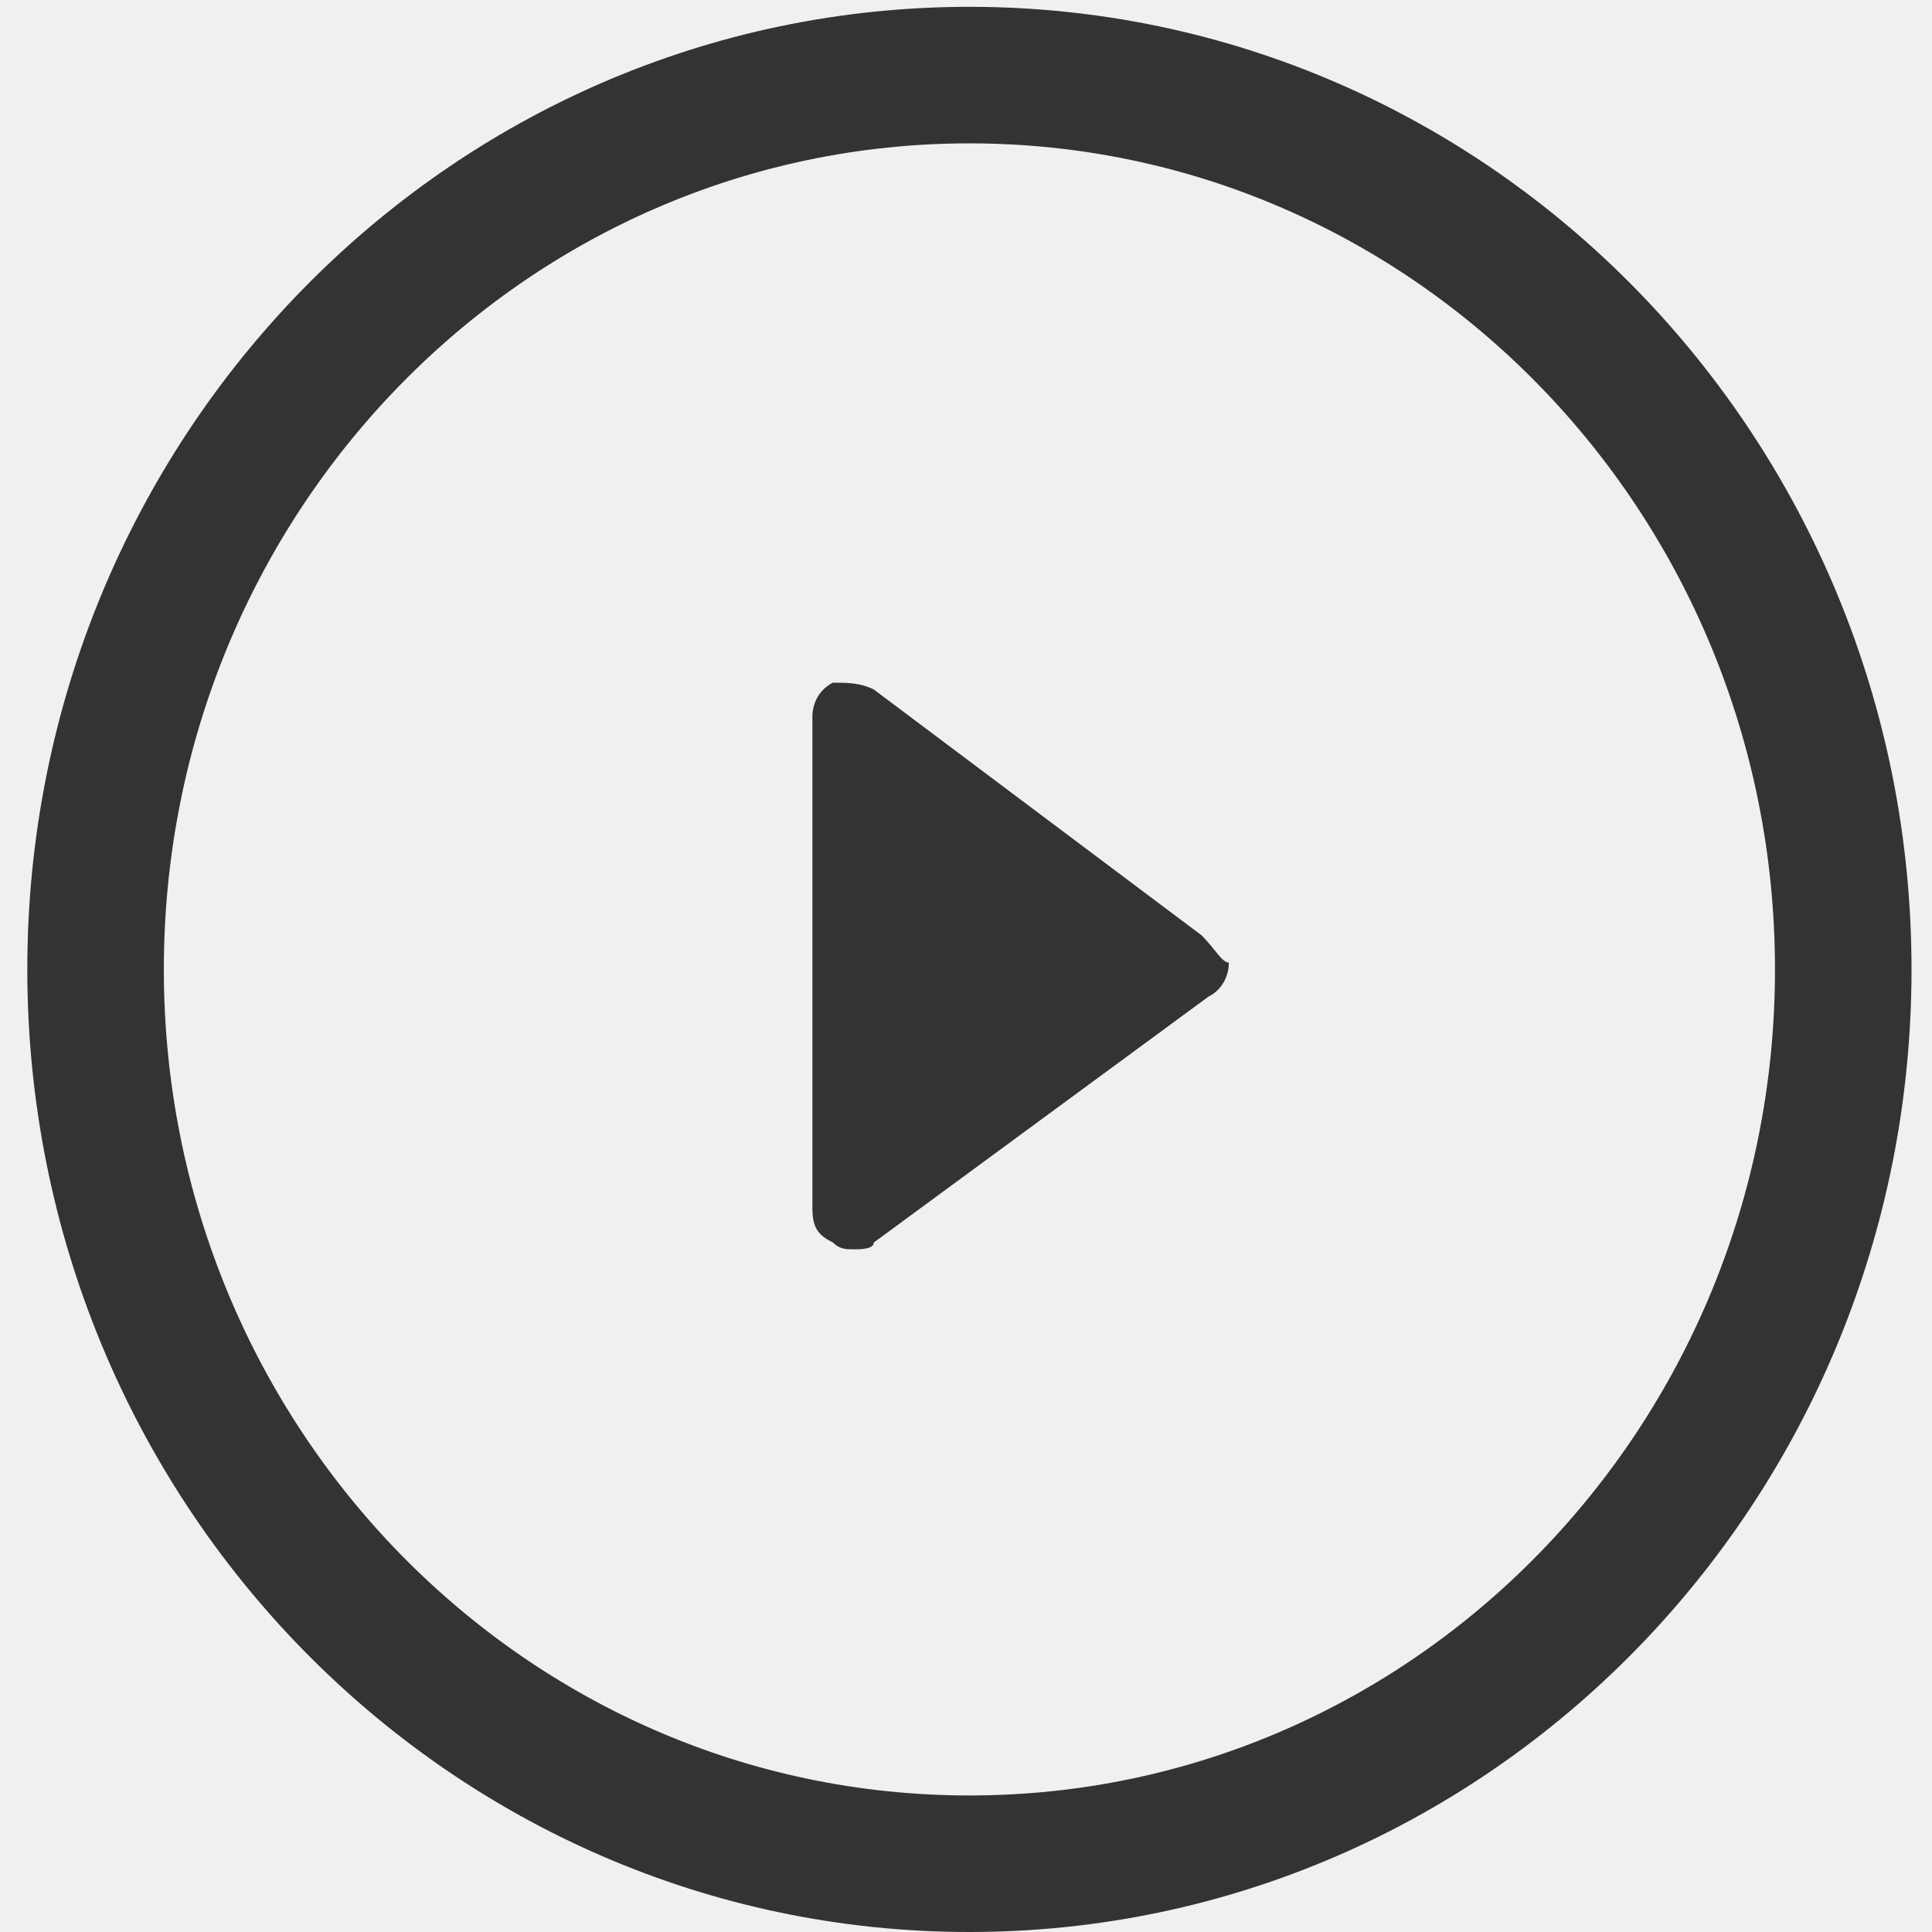
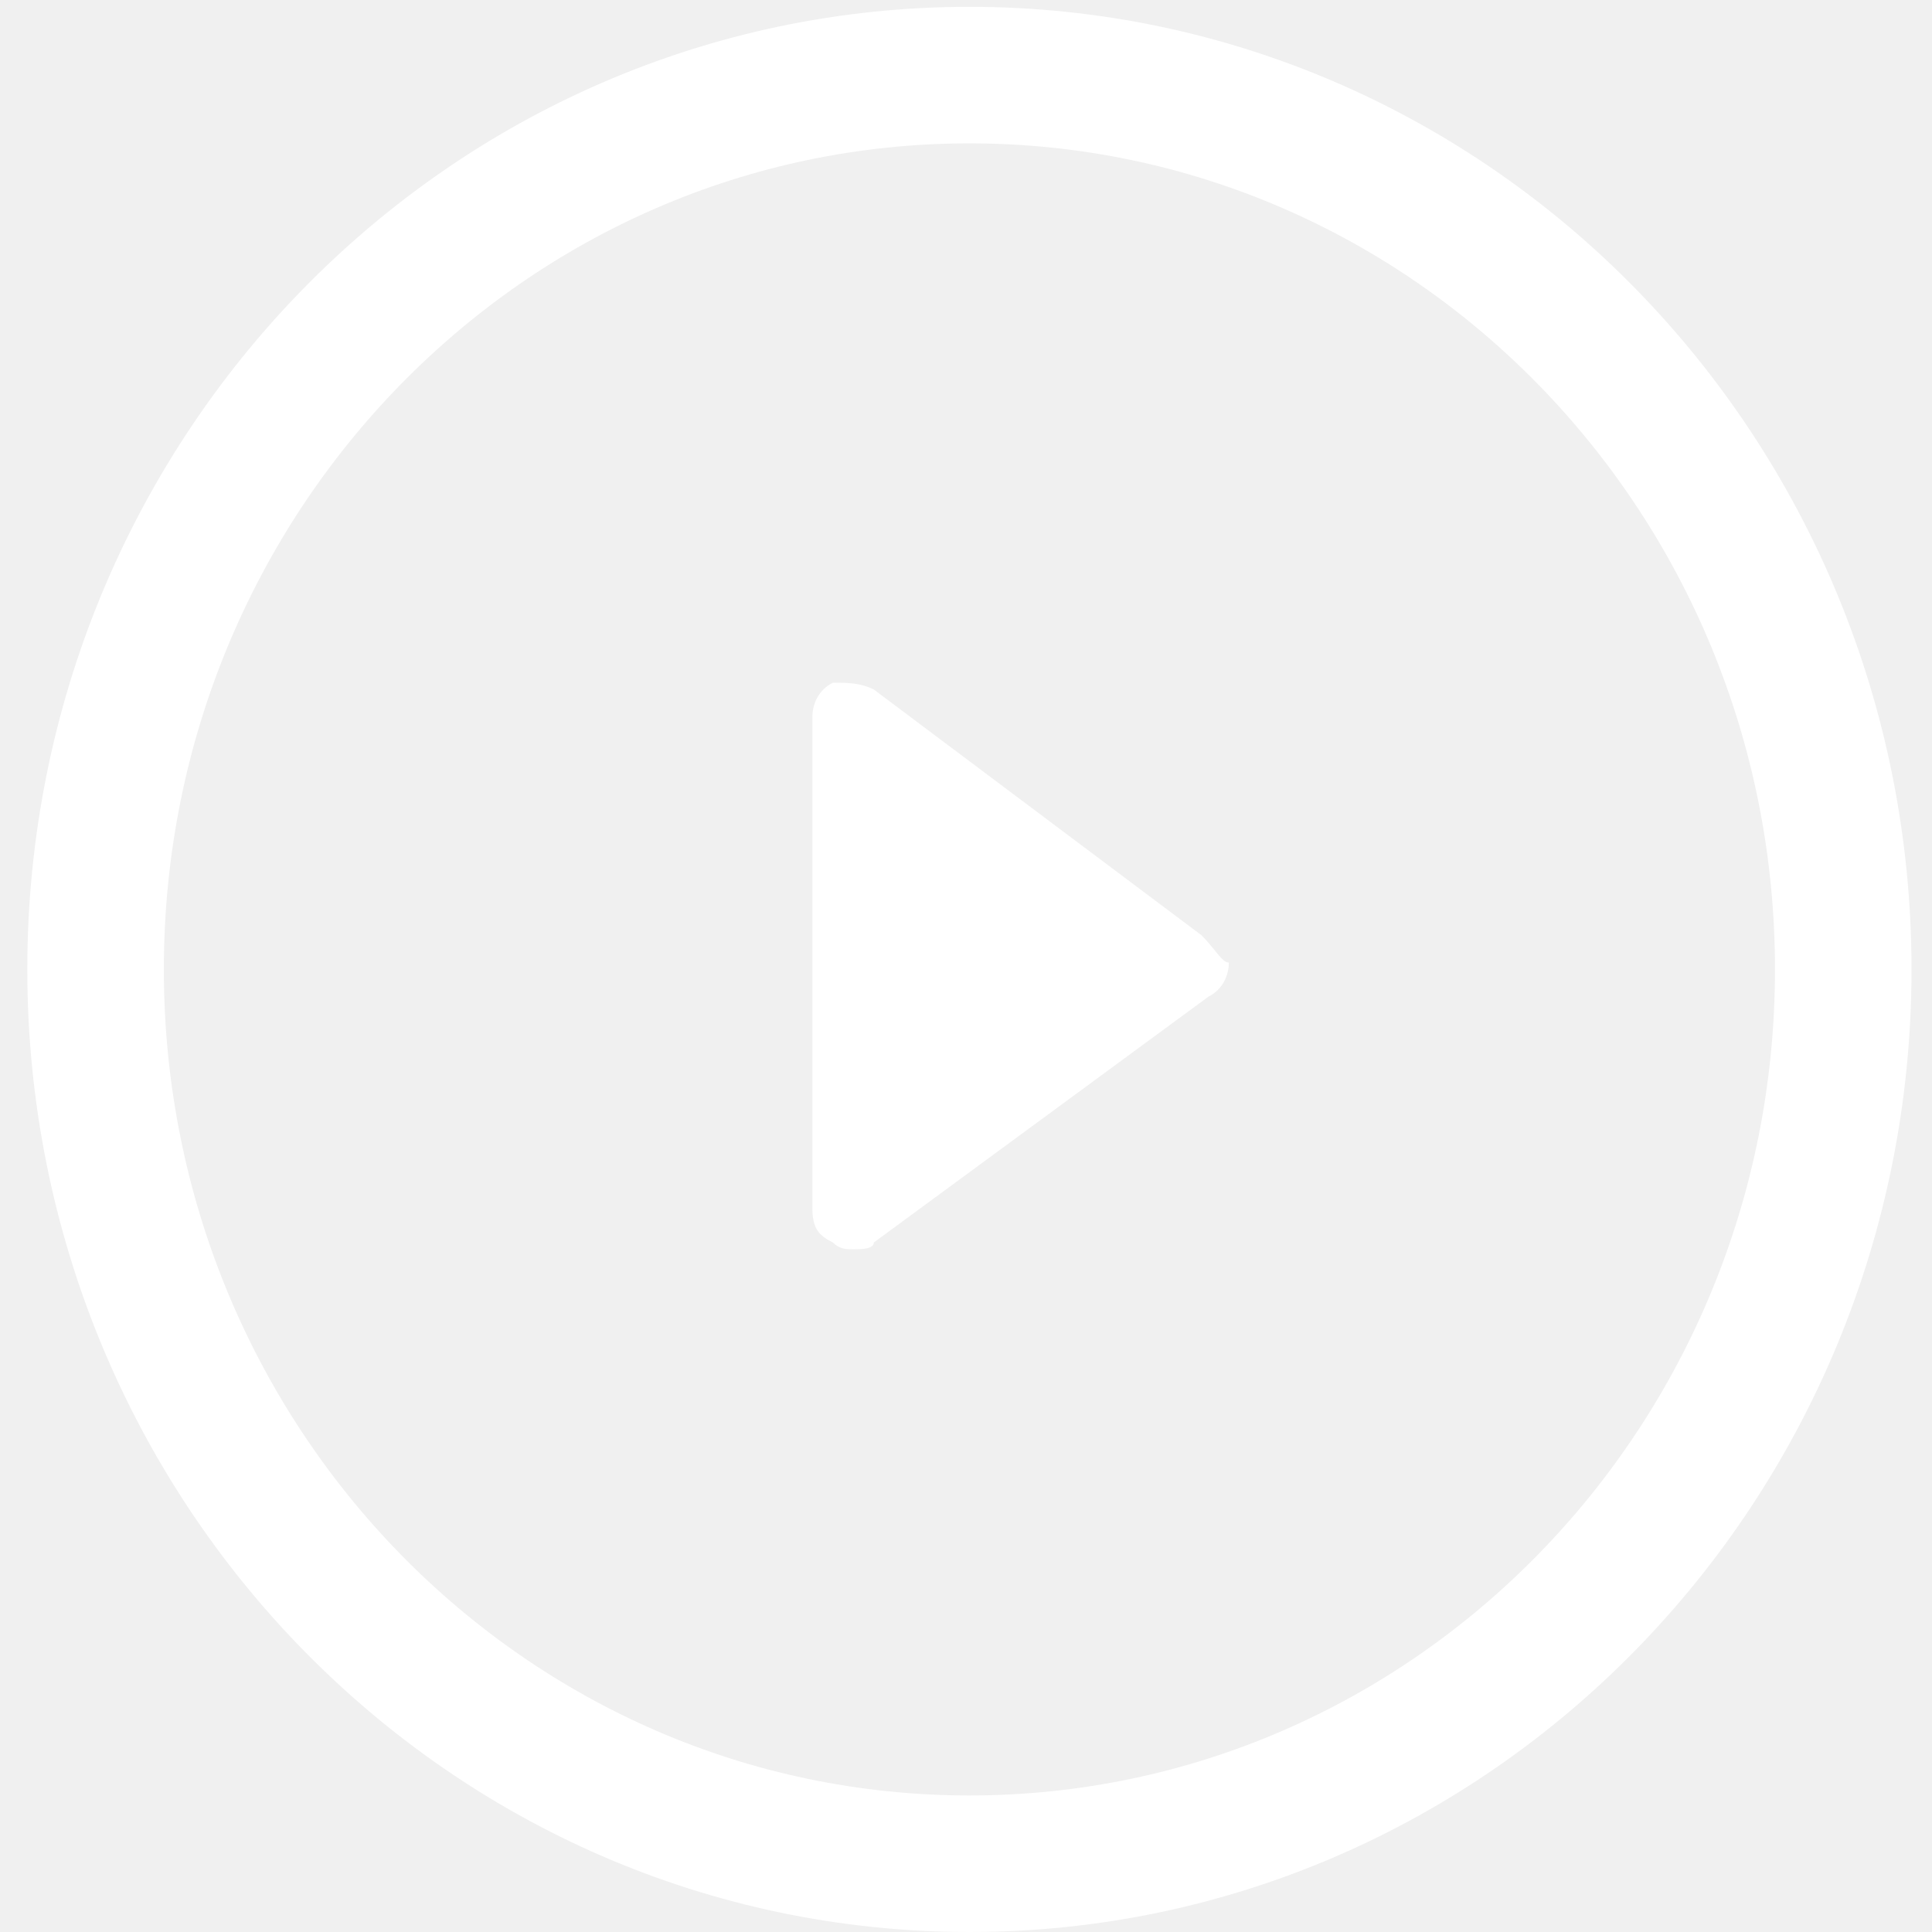
- <svg xmlns="http://www.w3.org/2000/svg" version="1.1" id="Layer_2" x="0px" y="0px" viewBox="0 0 28.3 28.3" style="enable-background:new 0 0 28.3 28.3;" xml:space="preserve">
+ <svg xmlns="http://www.w3.org/2000/svg" version="1.1" id="Layer_2_1_" x="0px" y="0px" viewBox="0 0 28.3 28.3" style="enable-background:new 0 0 28.3 28.3;" xml:space="preserve">
  <style type="text/css">
- 	.st0{fill:none;stroke:#333333;stroke-width:2;stroke-miterlimit:10;}
- 	.st1{fill:#333333;}
+ 	.st0{fill:none;stroke:#FFFFFF;stroke-width:2;stroke-miterlimit:10;}
+ 	.st1{fill:#FFFFFF;}
</style>
  <ellipse class="st0" cx="14.2" cy="14.2" rx="12.8" ry="13.1" />
-   <path class="st1" d="M17.6,13.7l-4.8-3.6C12.6,10,12.4,10,12.2,10c-0.2,0.1-0.3,0.3-0.3,0.5v7.2c0,0.3,0.1,0.4,0.3,0.5  c0.1,0.1,0.2,0.1,0.3,0.1c0.1,0,0.3,0,0.3-0.1l4.9-3.6c0.2-0.1,0.3-0.3,0.3-0.5C17.9,14.1,17.8,13.9,17.6,13.7z" />
+   <path class="st1" d="M17.6,13.7l-4.8-3.6C12.6,10,12.4,10,12.2,10c-0.2,0.1-0.3,0.3-0.3,0.5v7.2c0,0.3,0.1,0.4,0.3,0.5  c0.1,0.1,0.2,0.1,0.3,0.1s0.3,0,0.3-0.1l4.9-3.6c0.2-0.1,0.3-0.3,0.3-0.5C17.9,14.1,17.8,13.9,17.6,13.7z" />
</svg>
